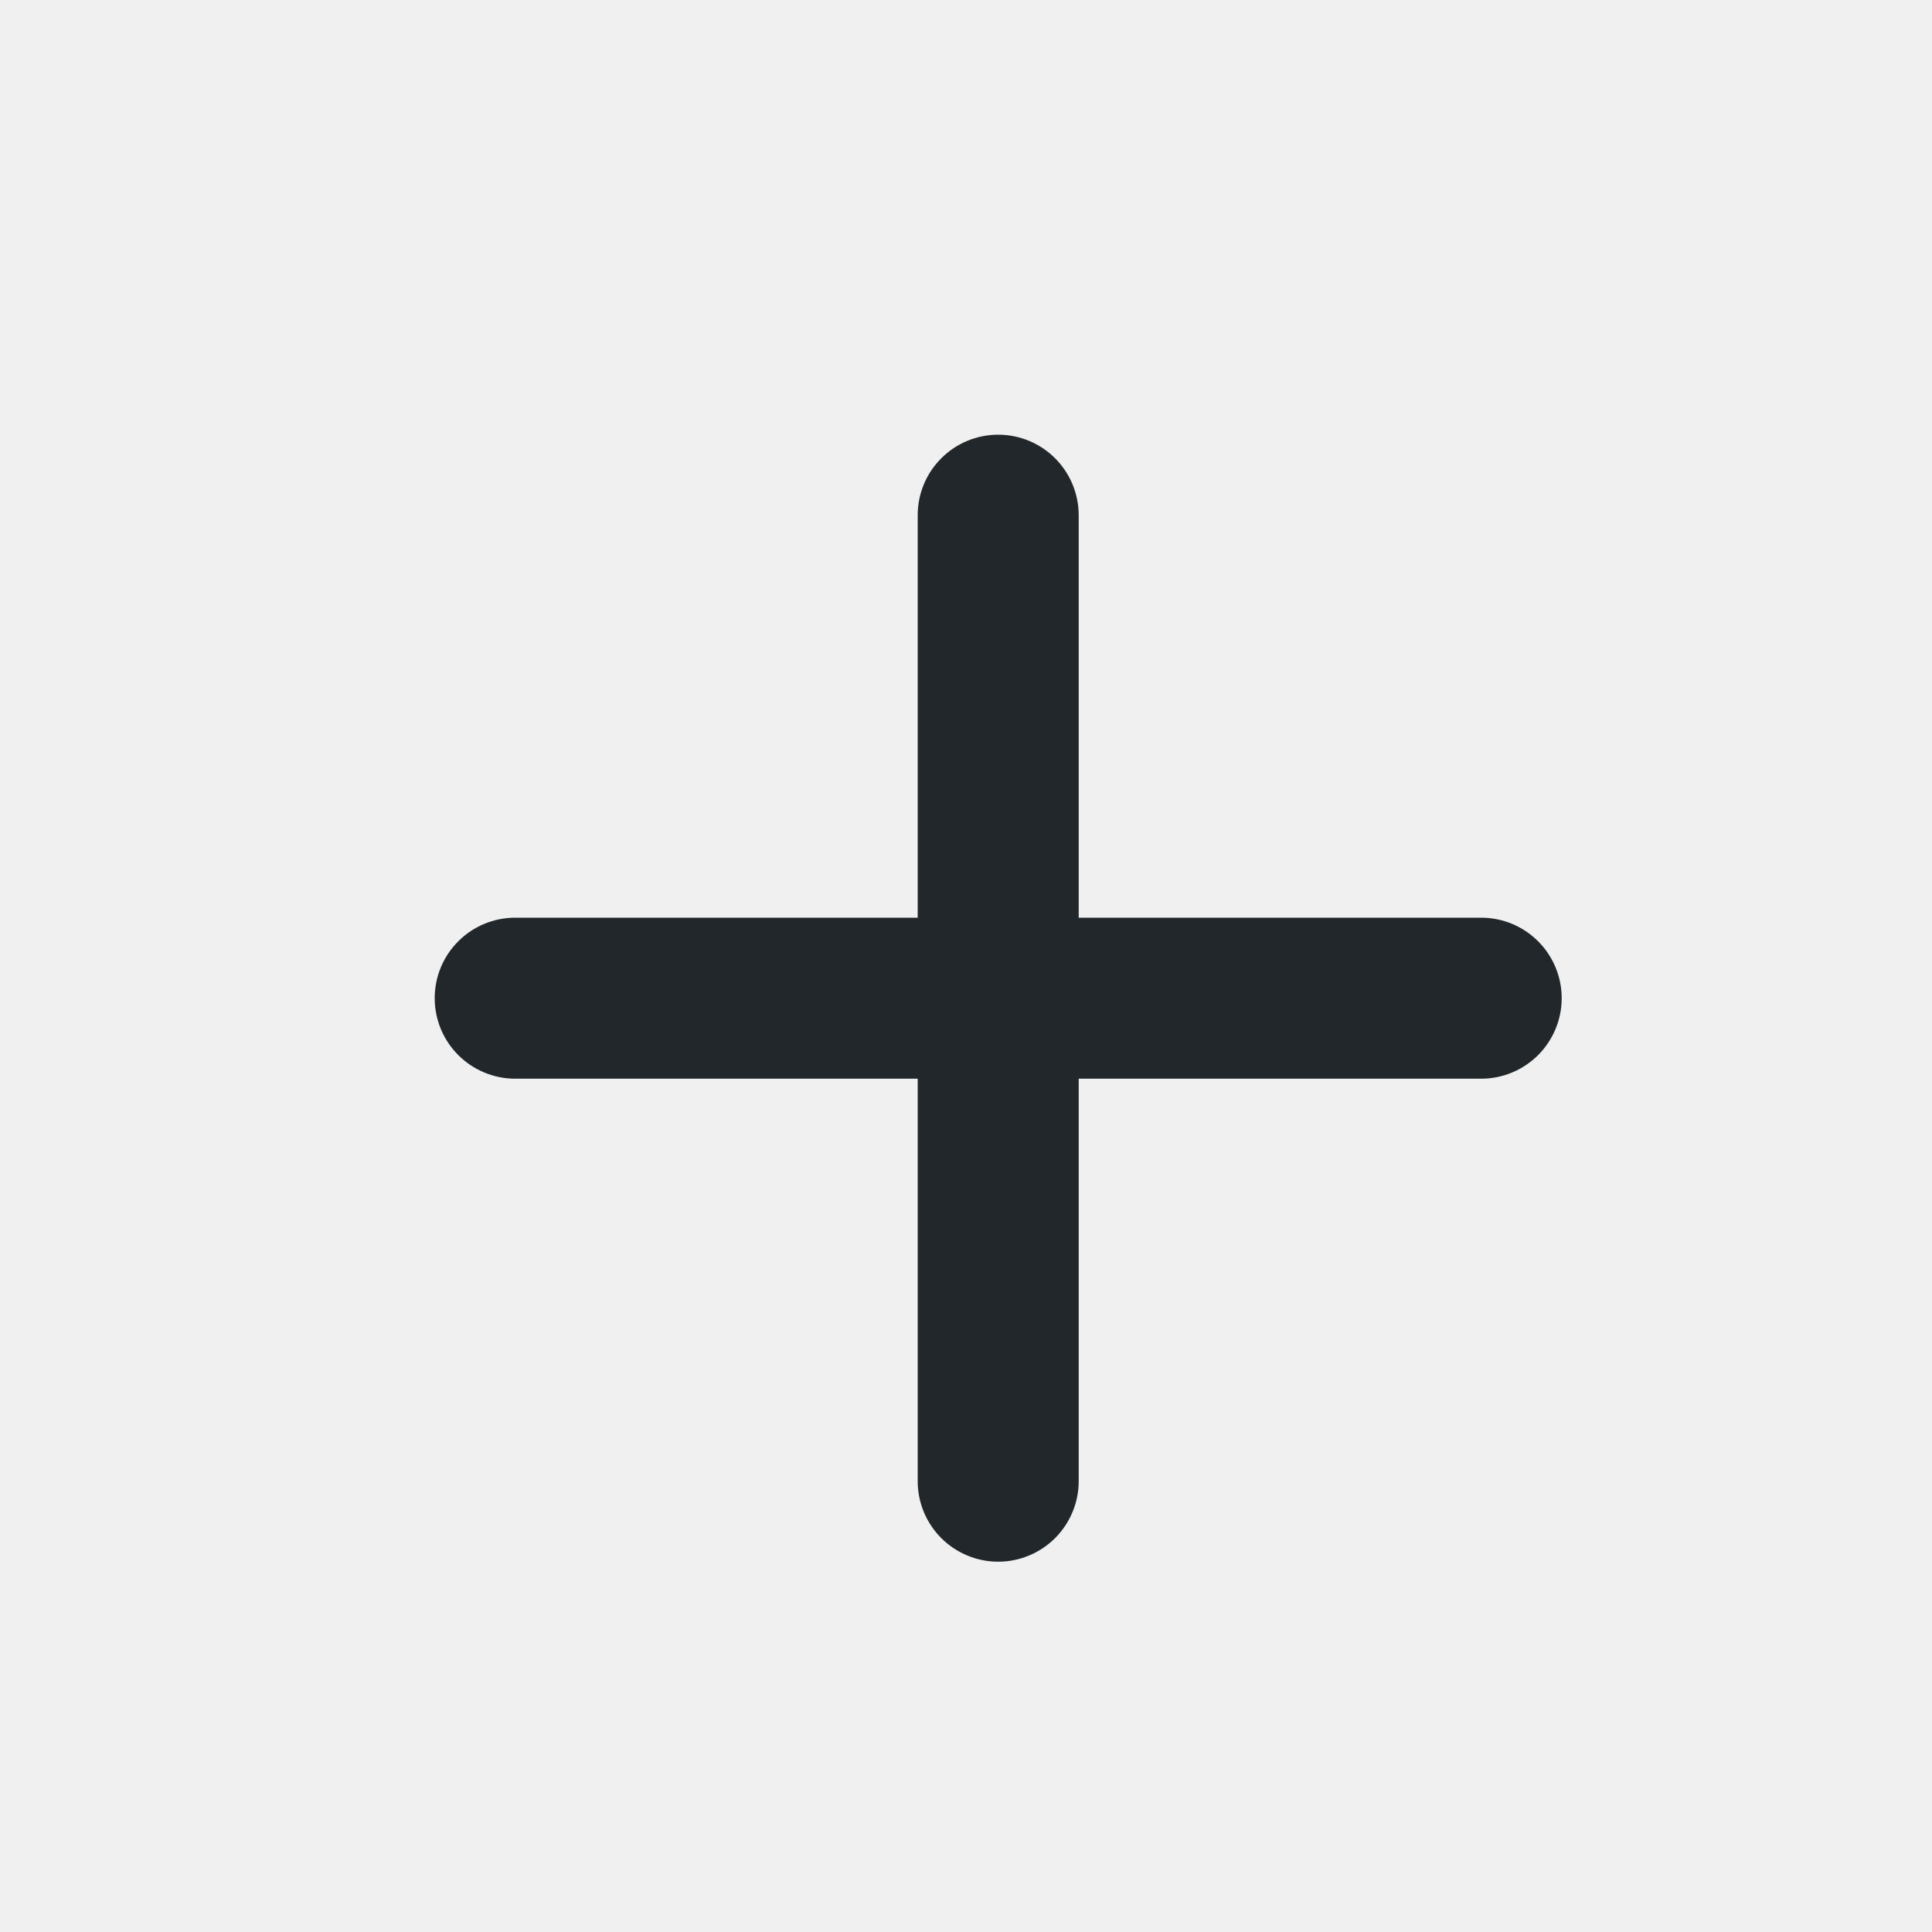
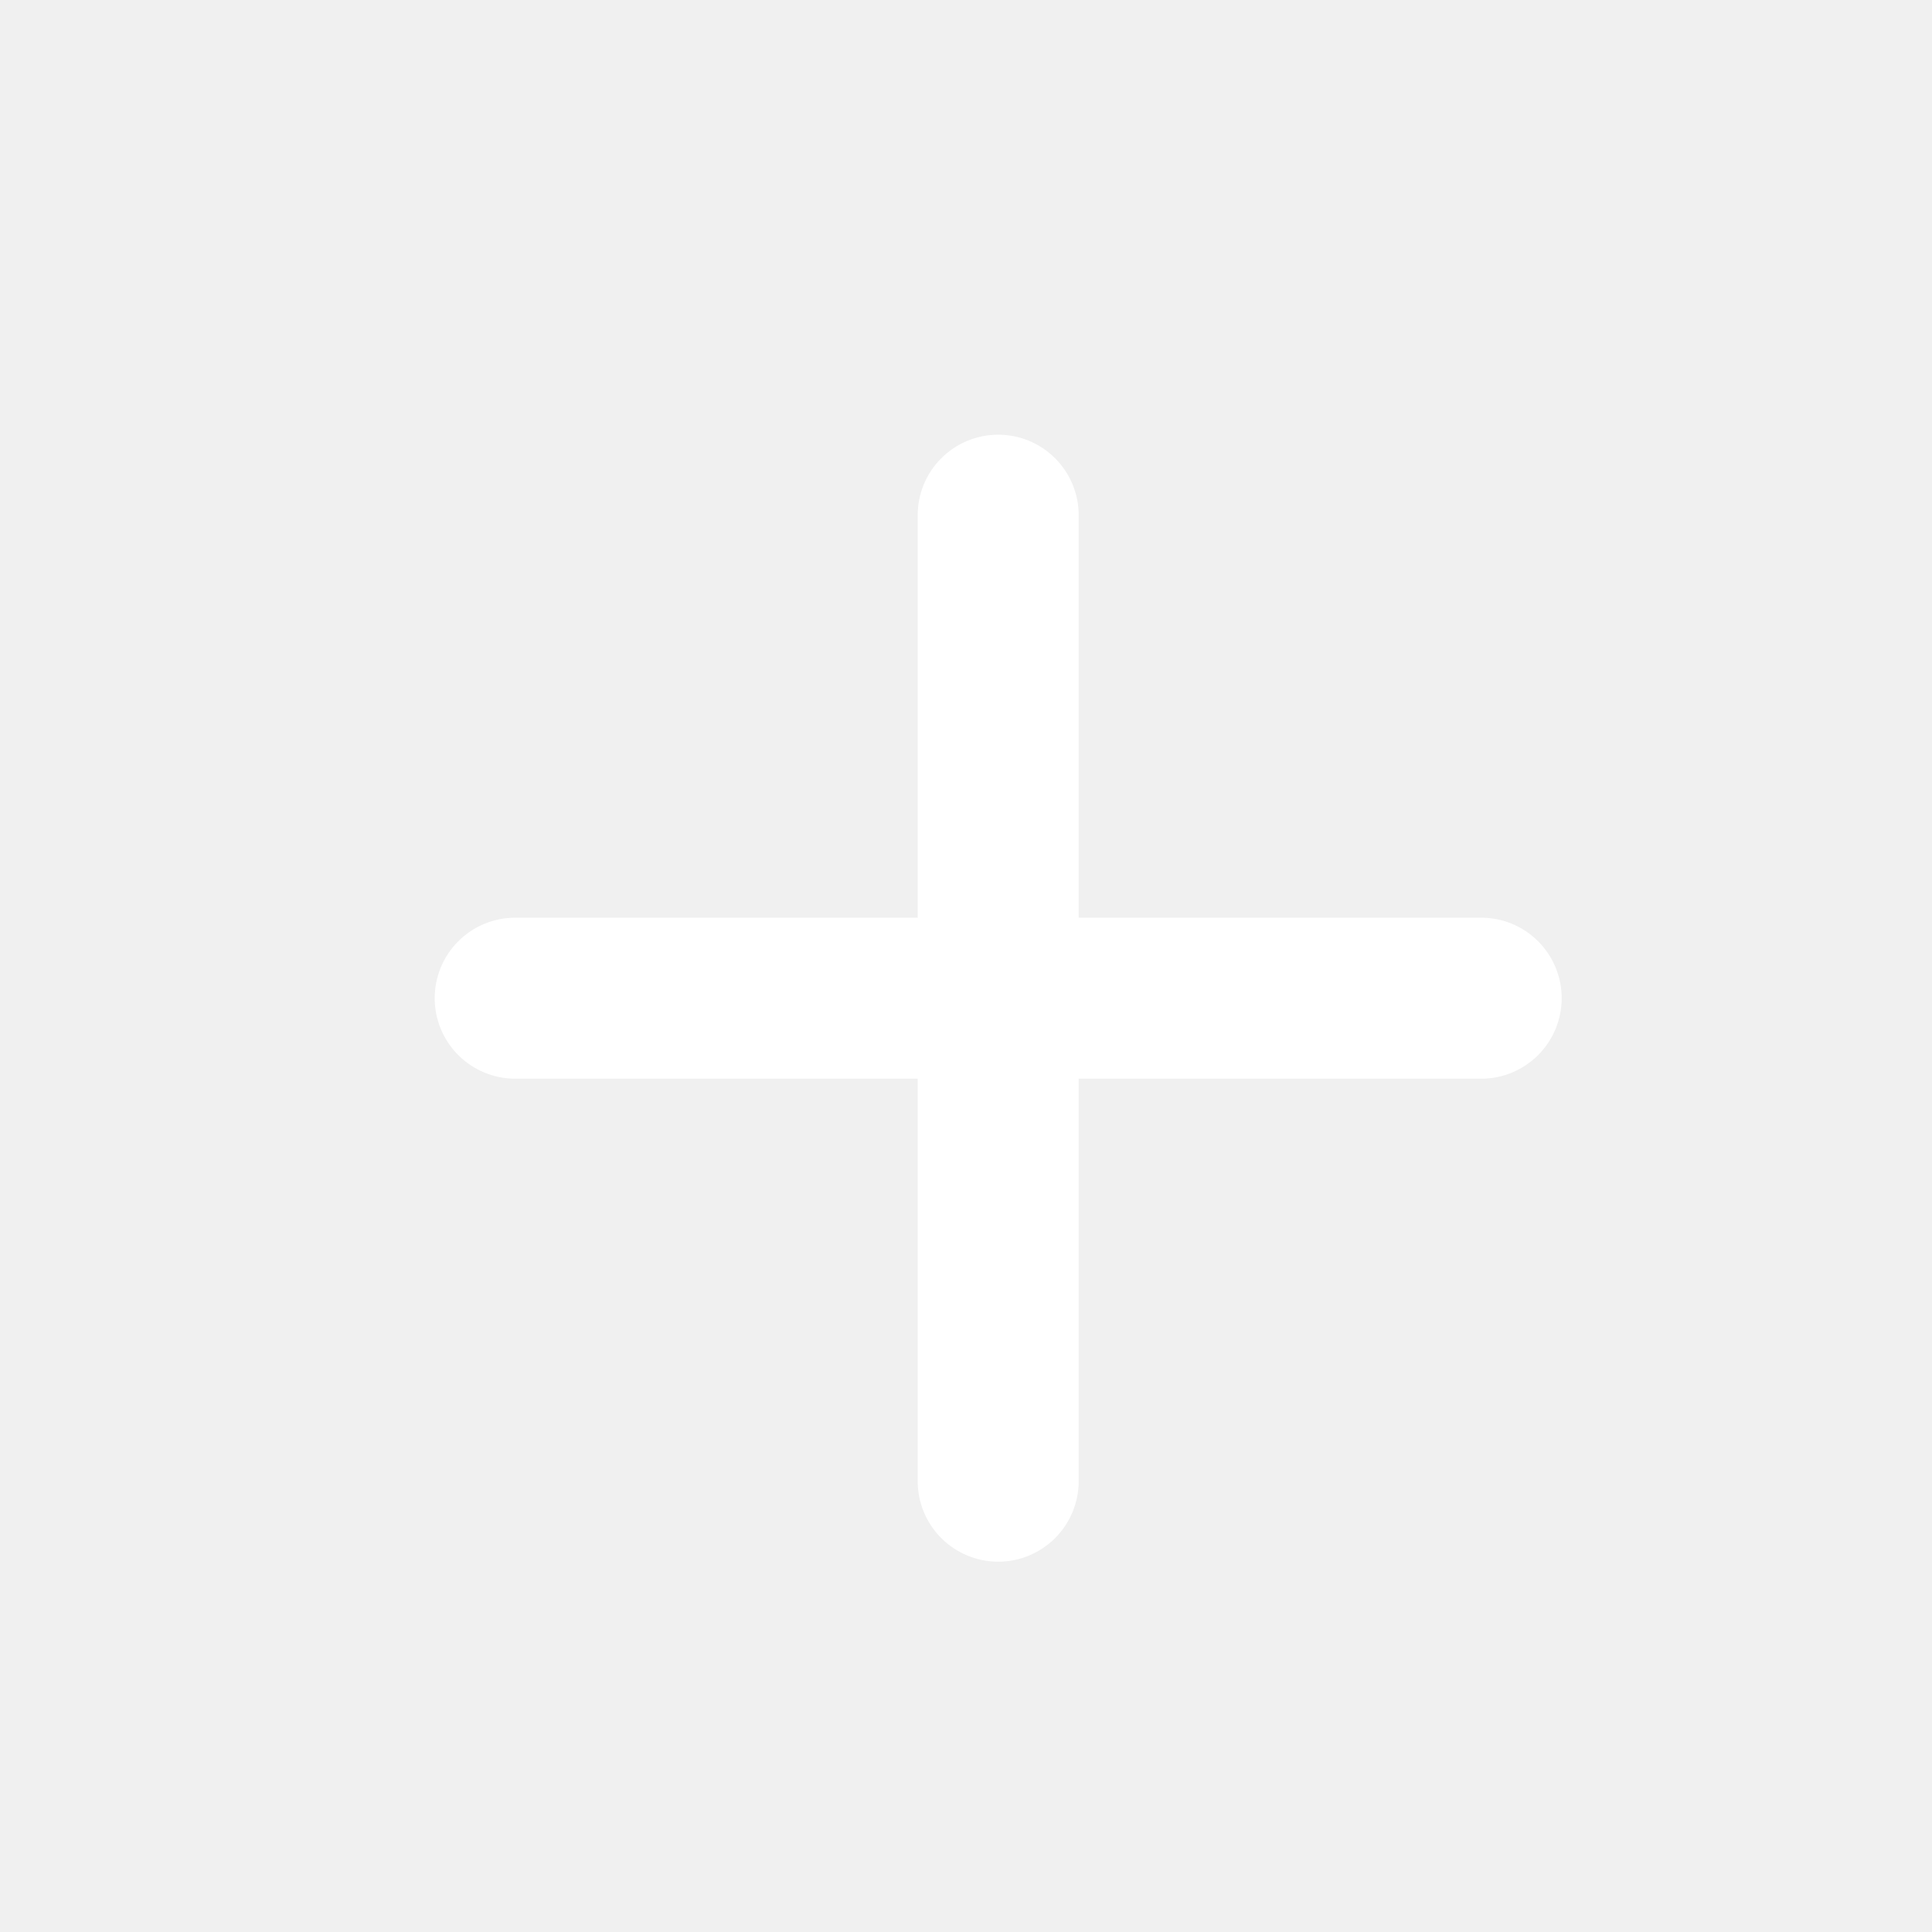
<svg xmlns="http://www.w3.org/2000/svg" width="24" height="24" viewBox="0 0 24 24" fill="none">
-   <path d="M13.4 11.4V6.4C13.4 6.135 13.294 5.88 13.107 5.693C12.919 5.505 12.665 5.4 12.4 5.4C12.135 5.4 11.88 5.505 11.693 5.693C11.505 5.88 11.4 6.135 11.4 6.4V11.4H6.4C6.135 11.4 5.88 11.505 5.693 11.693C5.505 11.88 5.4 12.135 5.4 12.4C5.4 12.665 5.505 12.919 5.693 13.107C5.88 13.294 6.135 13.4 6.4 13.4H11.4V18.4C11.4 18.665 11.505 18.919 11.693 19.107C11.88 19.294 12.135 19.4 12.4 19.4C12.665 19.4 12.919 19.294 13.107 19.107C13.294 18.919 13.4 18.665 13.4 18.4V13.4H18.4C18.665 13.4 18.919 13.294 19.107 13.107C19.294 12.919 19.4 12.665 19.4 12.4C19.4 12.135 19.294 11.88 19.107 11.693C18.919 11.505 18.665 11.4 18.4 11.4H13.4Z" fill="#21272A" />
+   <path d="M13.4 11.4V6.4C13.4 6.135 13.294 5.88 13.107 5.693C12.919 5.505 12.665 5.4 12.4 5.4C12.135 5.4 11.88 5.505 11.693 5.693C11.505 5.88 11.4 6.135 11.4 6.4V11.4H6.4C6.135 11.4 5.88 11.505 5.693 11.693C5.505 11.88 5.4 12.135 5.4 12.4C5.4 12.665 5.505 12.919 5.693 13.107C5.88 13.294 6.135 13.4 6.4 13.4H11.4V18.4C11.4 18.665 11.505 18.919 11.693 19.107C11.88 19.294 12.135 19.4 12.4 19.4C12.665 19.4 12.919 19.294 13.107 19.107C13.294 18.919 13.4 18.665 13.4 18.4V13.4H18.4C18.665 13.4 18.919 13.294 19.107 13.107C19.294 12.919 19.4 12.665 19.4 12.4C19.4 12.135 19.294 11.88 19.107 11.693C18.919 11.505 18.665 11.4 18.4 11.4H13.4Z" fill="white" />
</svg>
